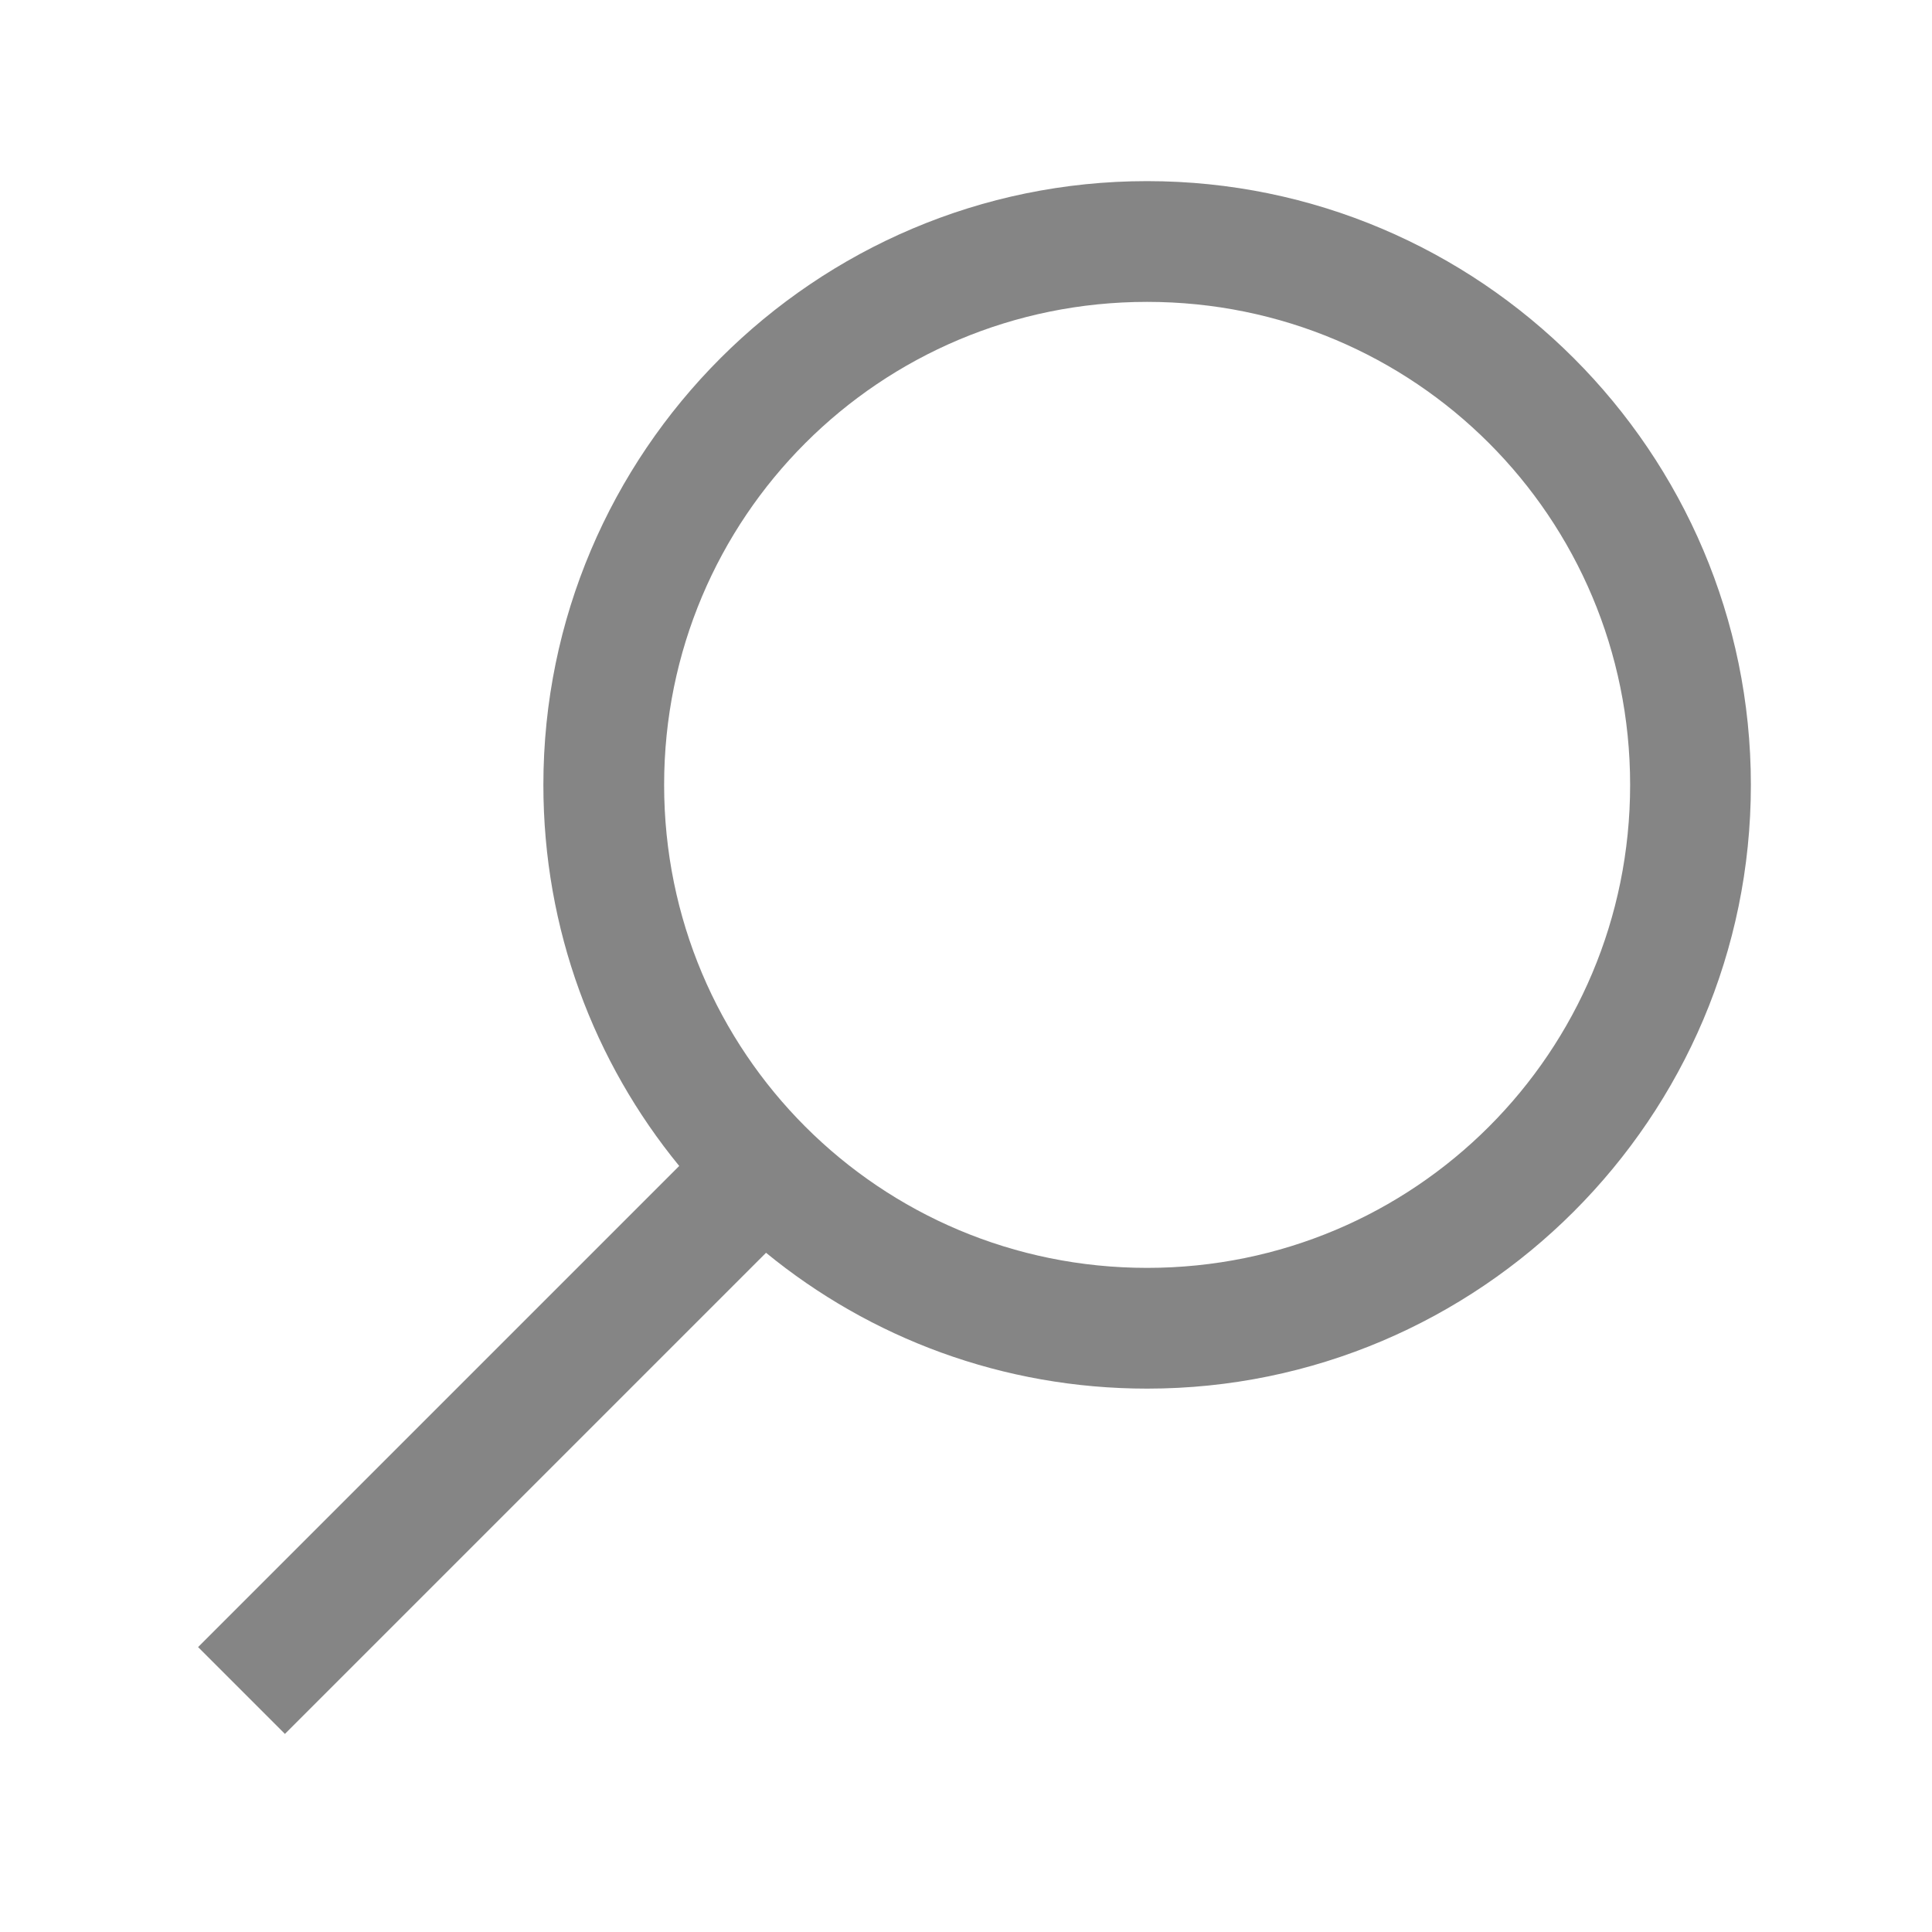
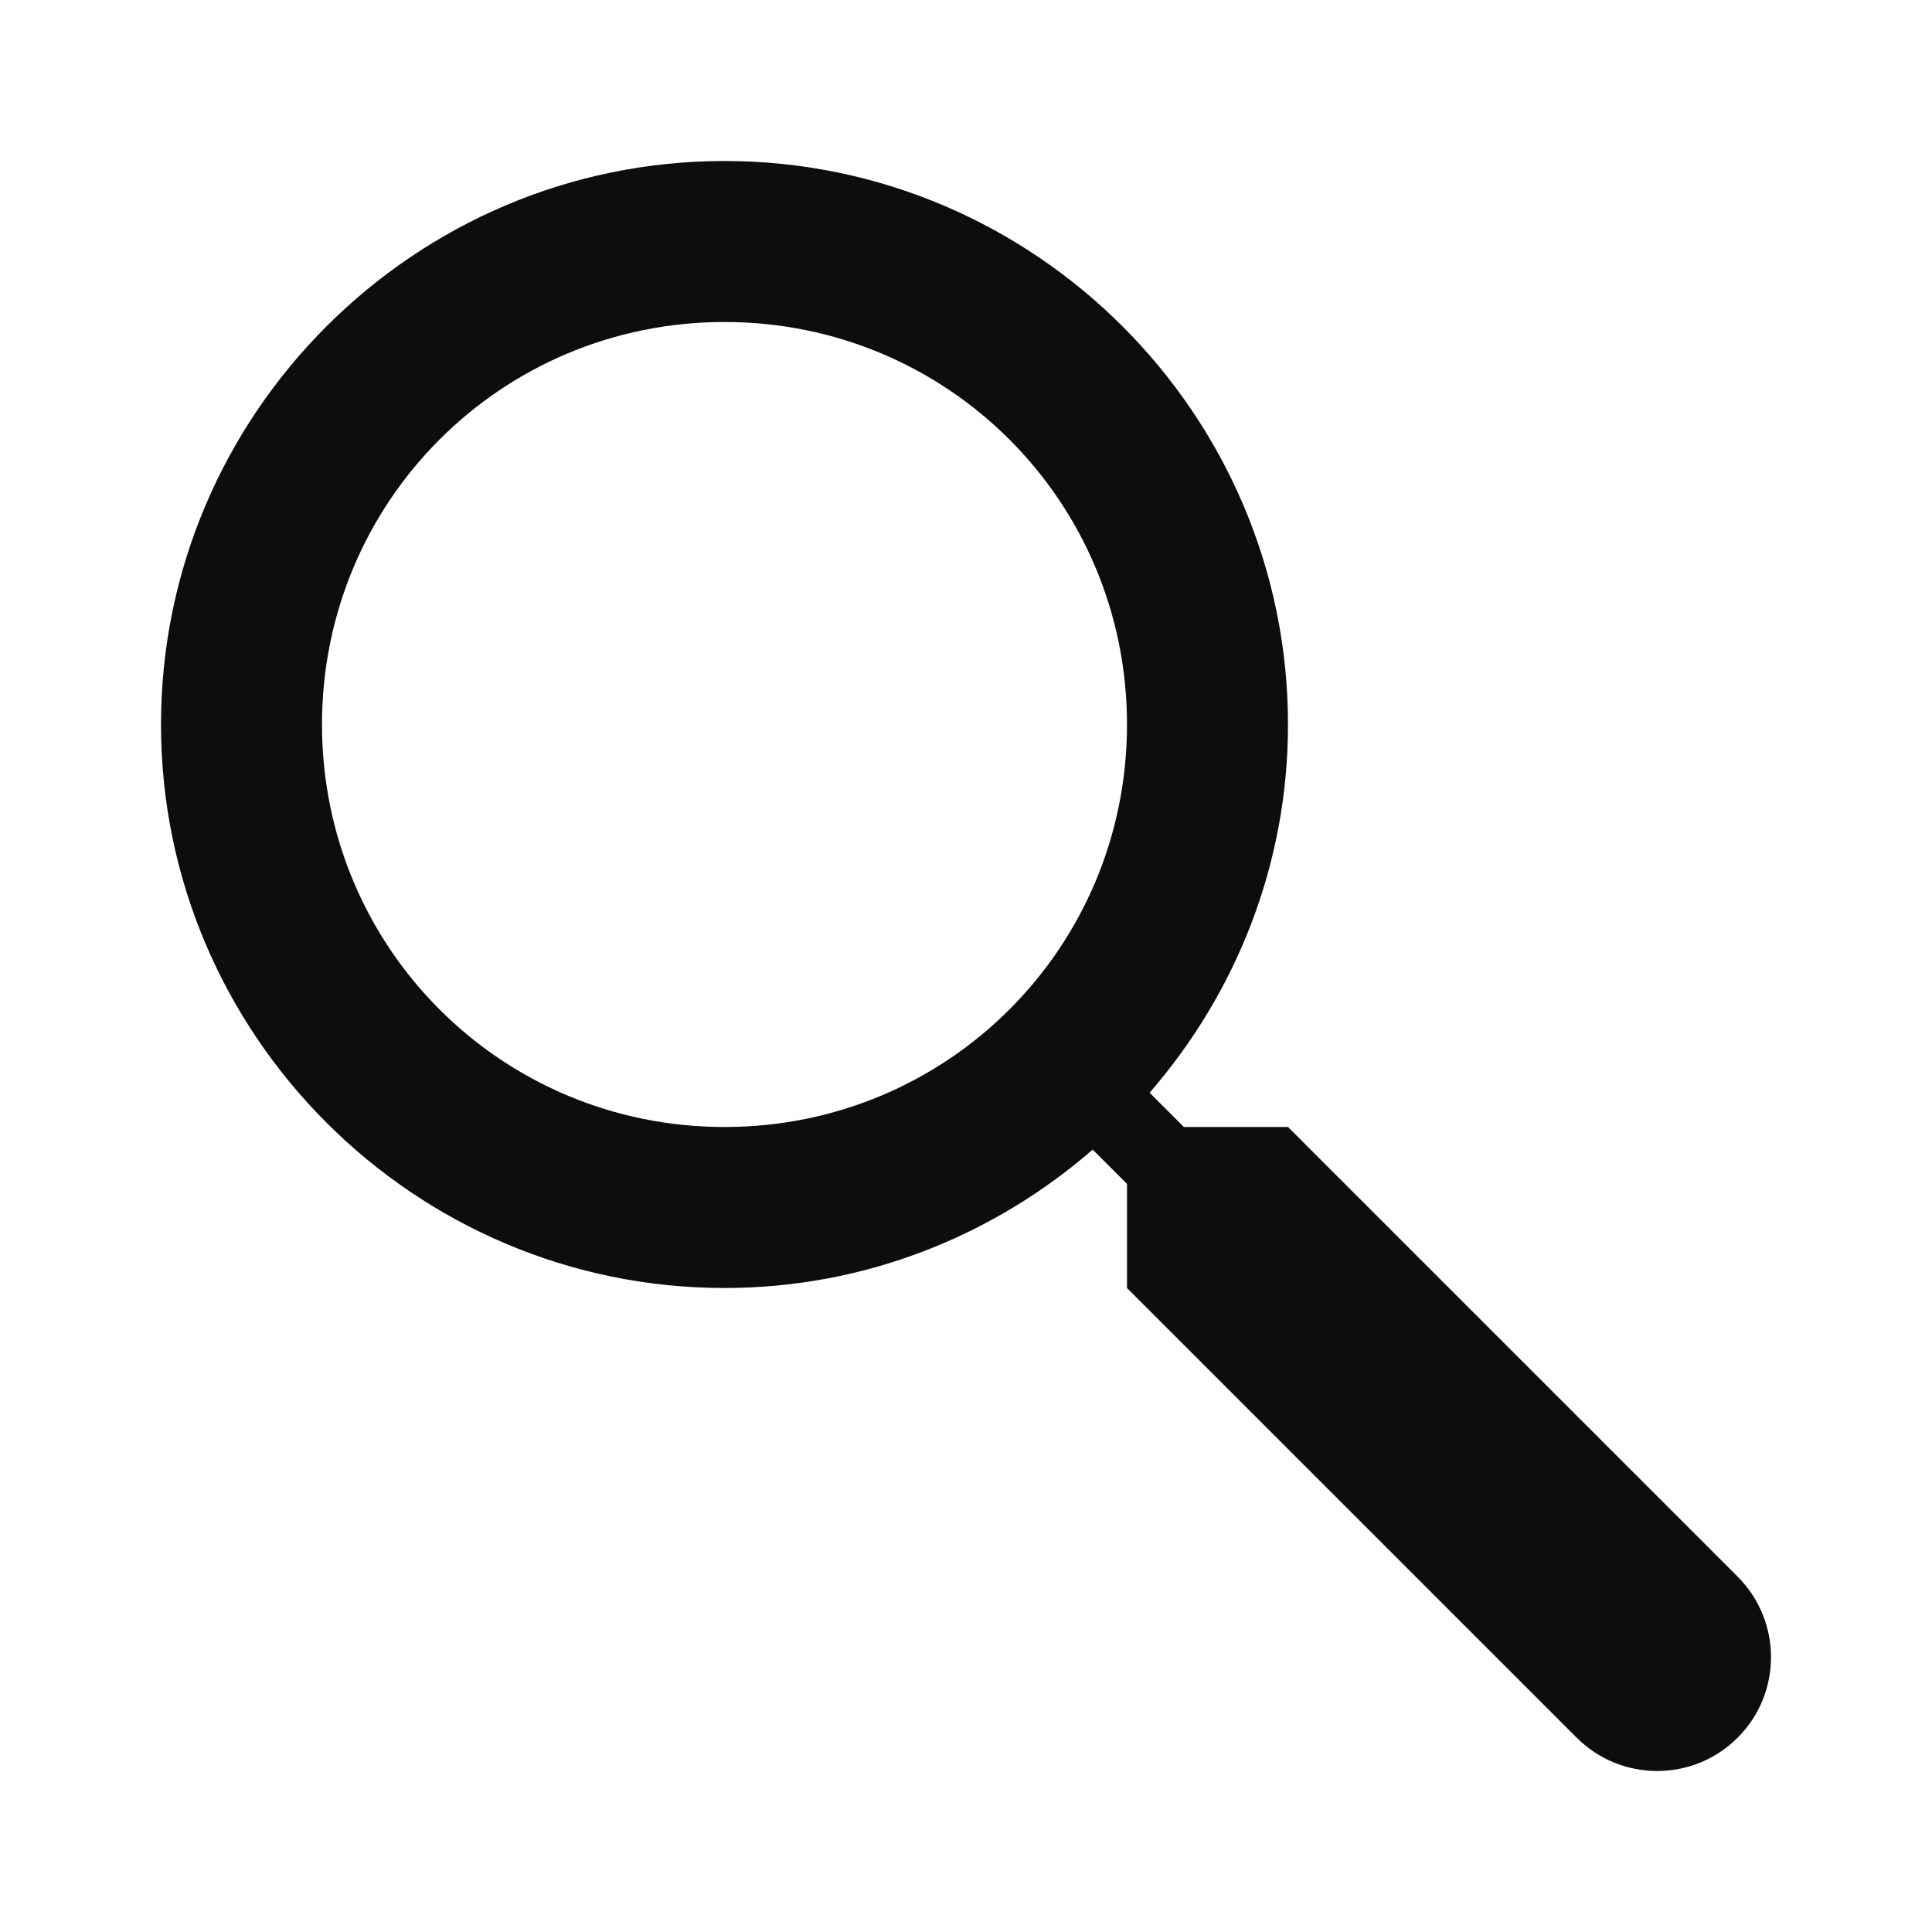
- <svg xmlns="http://www.w3.org/2000/svg" viewBox="0 0 32 32" width="96" height="96">
-   <path d="M19 3C13.488 3 9 7.488 9 13C9 15.395 9.84 17.59 11.25 19.312L3.281 27.281L4.719 28.719L12.688 20.75C14.41 22.16 16.605 23 19 23C24.512 23 29 18.512 29 13C29 7.488 24.512 3 19 3 Z M 19 5C23.43 5 27 8.57 27 13C27 17.43 23.43 21 19 21C14.57 21 11 17.43 11 13C11 8.57 14.57 5 19 5Z" fill="#0D0D0D" fill-opacity="0.5" />
+ <svg xmlns="http://www.w3.org/2000/svg" viewBox="0 0 24 24" width="96" height="96">
+   <path d="M9 2C5.146 2 2 5.146 2 9C2 12.854 5.146 16 9 16C10.748 16 12.345 15.348 13.574 14.281L14 14.707L14 16L19.586 21.586C20.138 22.138 21.034 22.138 21.586 21.586C22.138 21.034 22.138 20.138 21.586 19.586L16 14L14.707 14L14.281 13.574C15.348 12.345 16 10.748 16 9C16 5.146 12.854 2 9 2 z M 9 4C11.773 4 14 6.227 14 9C14 11.773 11.773 14 9 14C6.227 14 4 11.773 4 9C4 6.227 6.227 4 9 4 z" fill="#0D0D0D" />
</svg>
